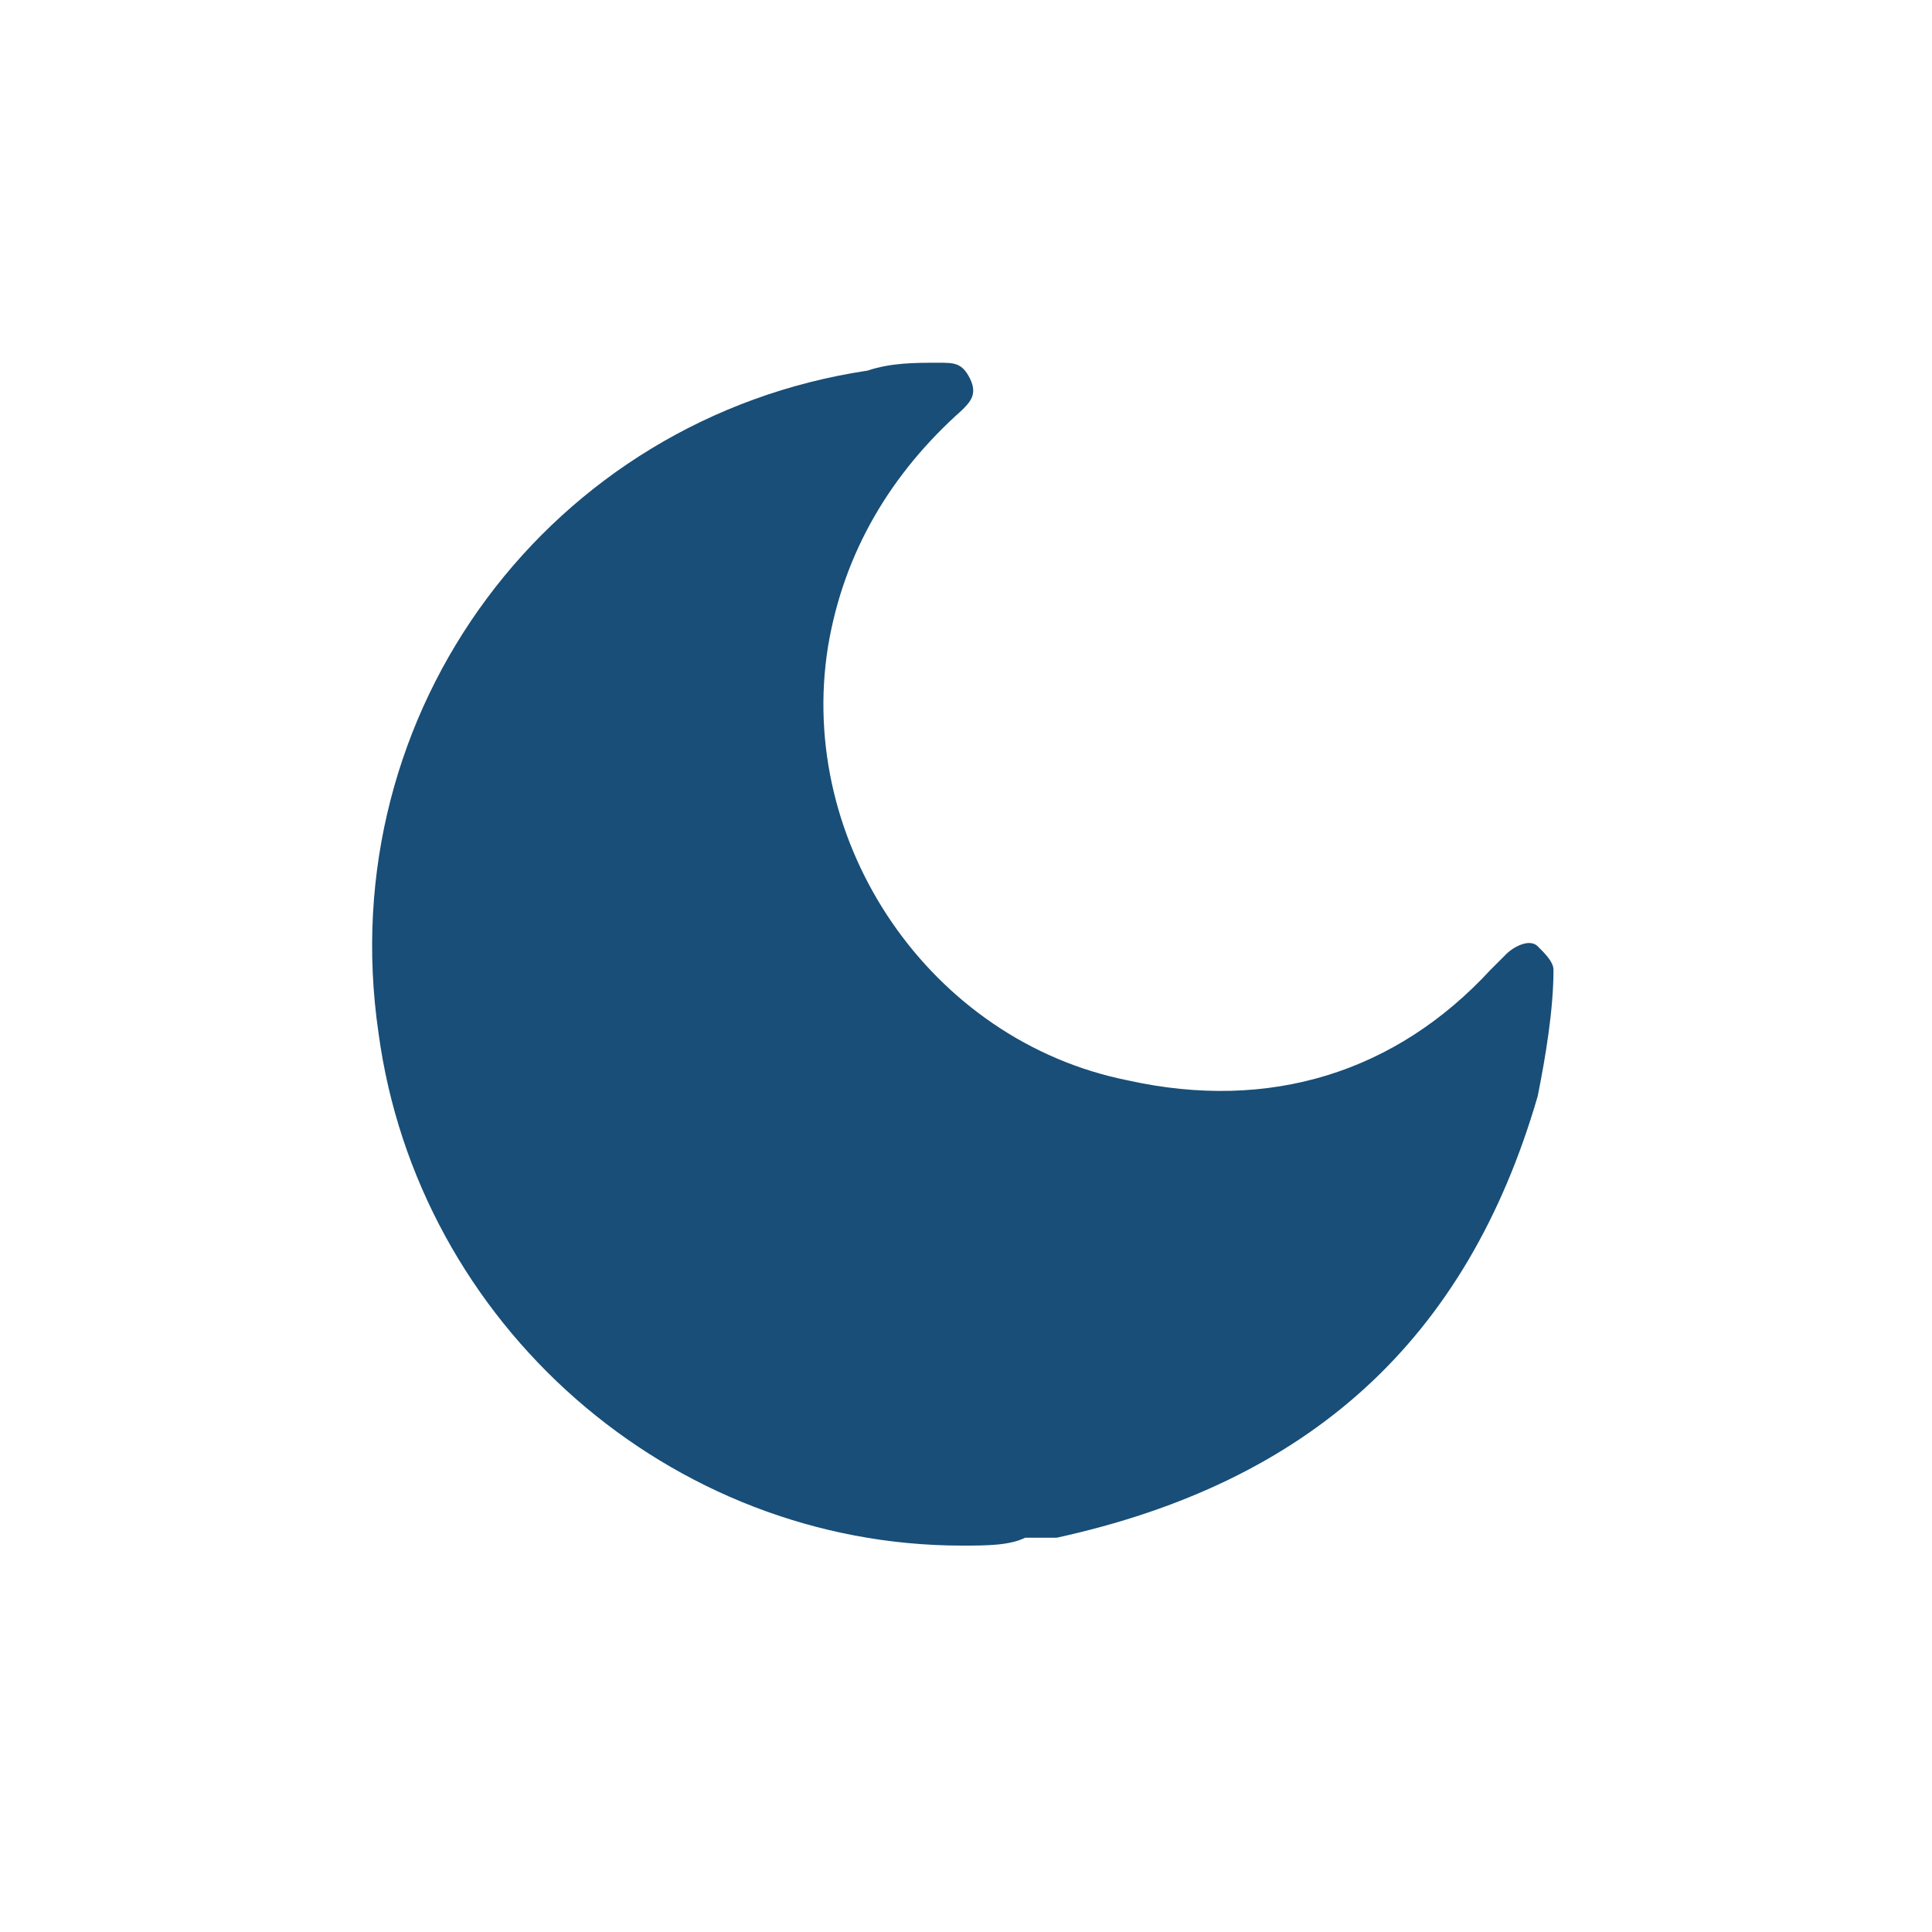
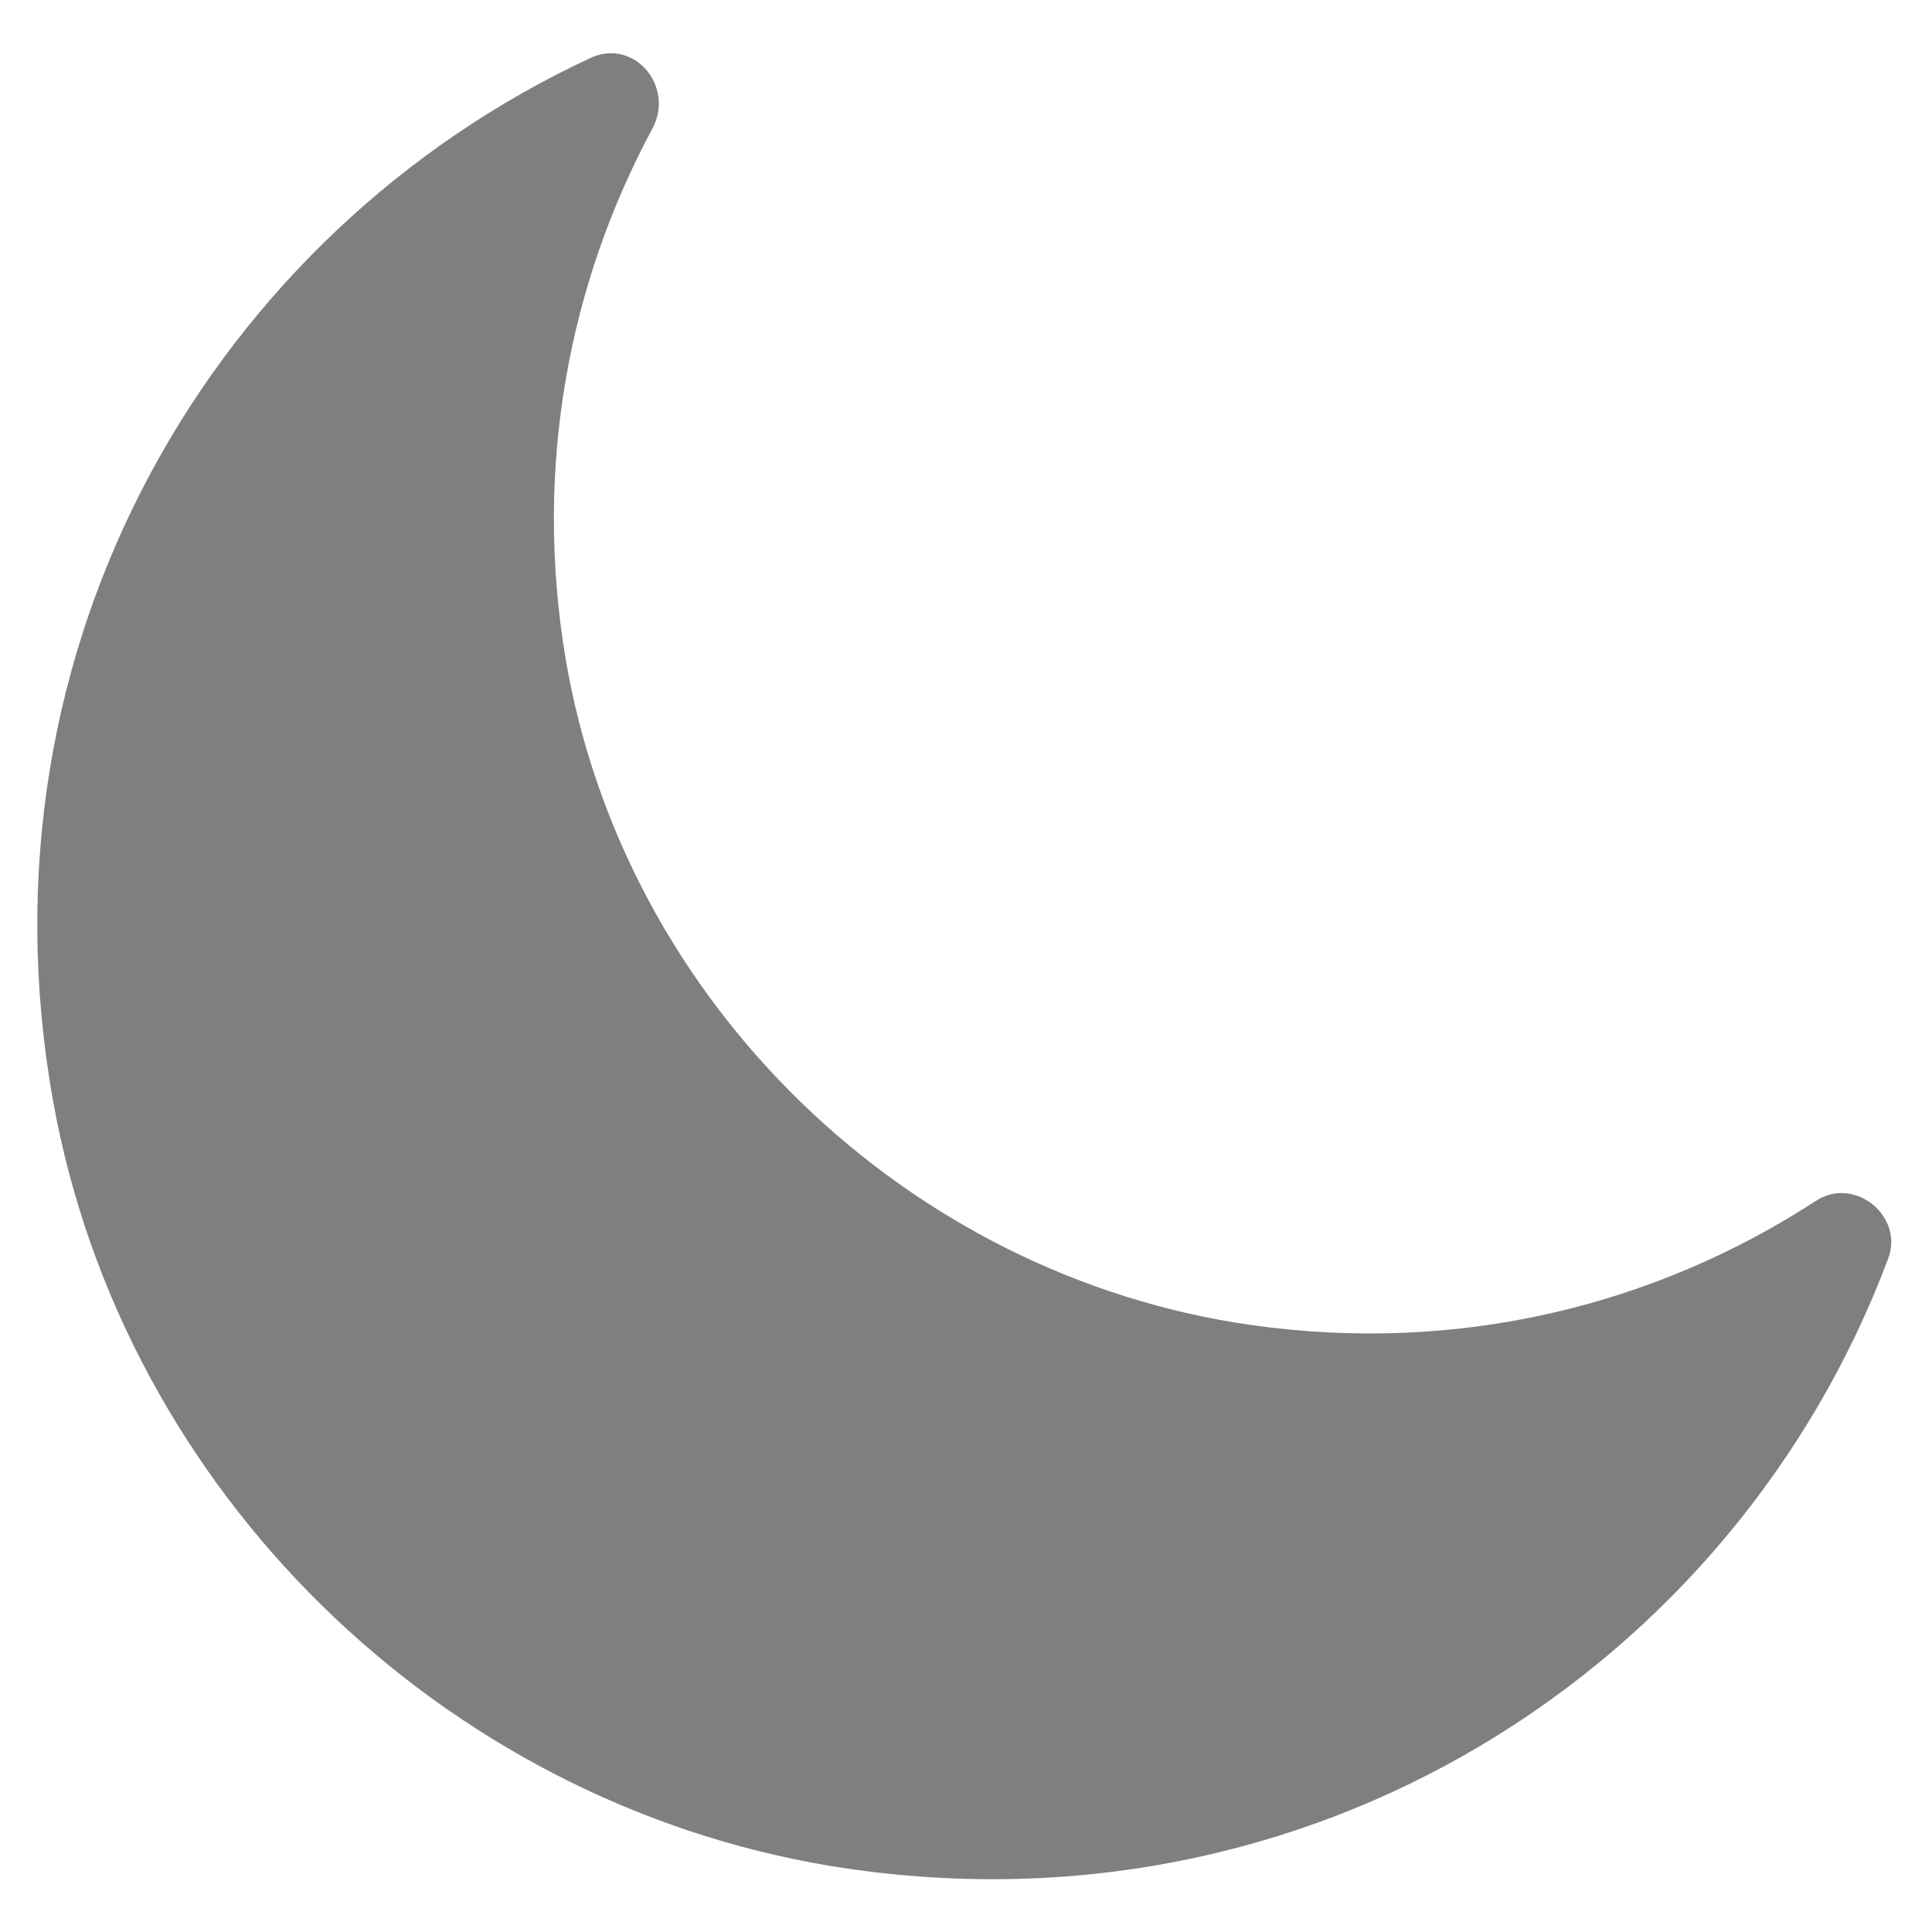
- <svg xmlns="http://www.w3.org/2000/svg" version="1.1" id="moon_hover" x="0px" y="0px" viewBox="0 0 24.5 24.5" style="enable-background:new 0 0 24.5 24.5;" xml:space="preserve">
-   <style type="text/css">
- 	.st0{fill:#184E77;}
- </style>
-   <path class="st0" d="M12.2,19.6c-3.7,0-6.9-2.8-7.4-6.5c-0.6-4.1,2.2-7.8,6.2-8.4c0.3-0.1,0.6-0.1,0.9-0.1c0.2,0,0.3,0,0.4,0.2  c0.1,0.2,0,0.3-0.1,0.4c-0.9,0.8-1.5,1.8-1.7,3c-0.4,2.5,1.3,5,3.8,5.5c1.8,0.4,3.4-0.1,4.6-1.4c0.1-0.1,0.1-0.1,0.2-0.2  c0.1-0.1,0.3-0.2,0.4-0.1c0.1,0.1,0.2,0.2,0.2,0.3c0,0.5-0.1,1.1-0.2,1.6c-0.9,3.1-2.9,4.9-6.1,5.6c-0.1,0-0.2,0-0.4,0  C12.8,19.6,12.5,19.6,12.2,19.6z" />
+ <svg xmlns="http://www.w3.org/2000/svg" id="moon" viewBox="0 0 14.93 14.96">
+   <defs>
+     <style>.cls-1{fill:#7f7f7f;}</style>
+   </defs>
+   <path class="cls-1" d="M9.69,10.26c-2.67-.38-4.86-2.5-5.31-5.16-.25-1.49,.03-2.91,.67-4.1,.18-.33-.14-.71-.48-.55C1.67,1.8-.22,4.98,.41,8.52c.54,3.02,3,5.43,6.03,5.93,3.7,.6,6.99-1.53,8.18-4.7,.13-.33-.26-.65-.56-.45-1.23,.8-2.75,1.19-4.37,.96Z" />
</svg>
